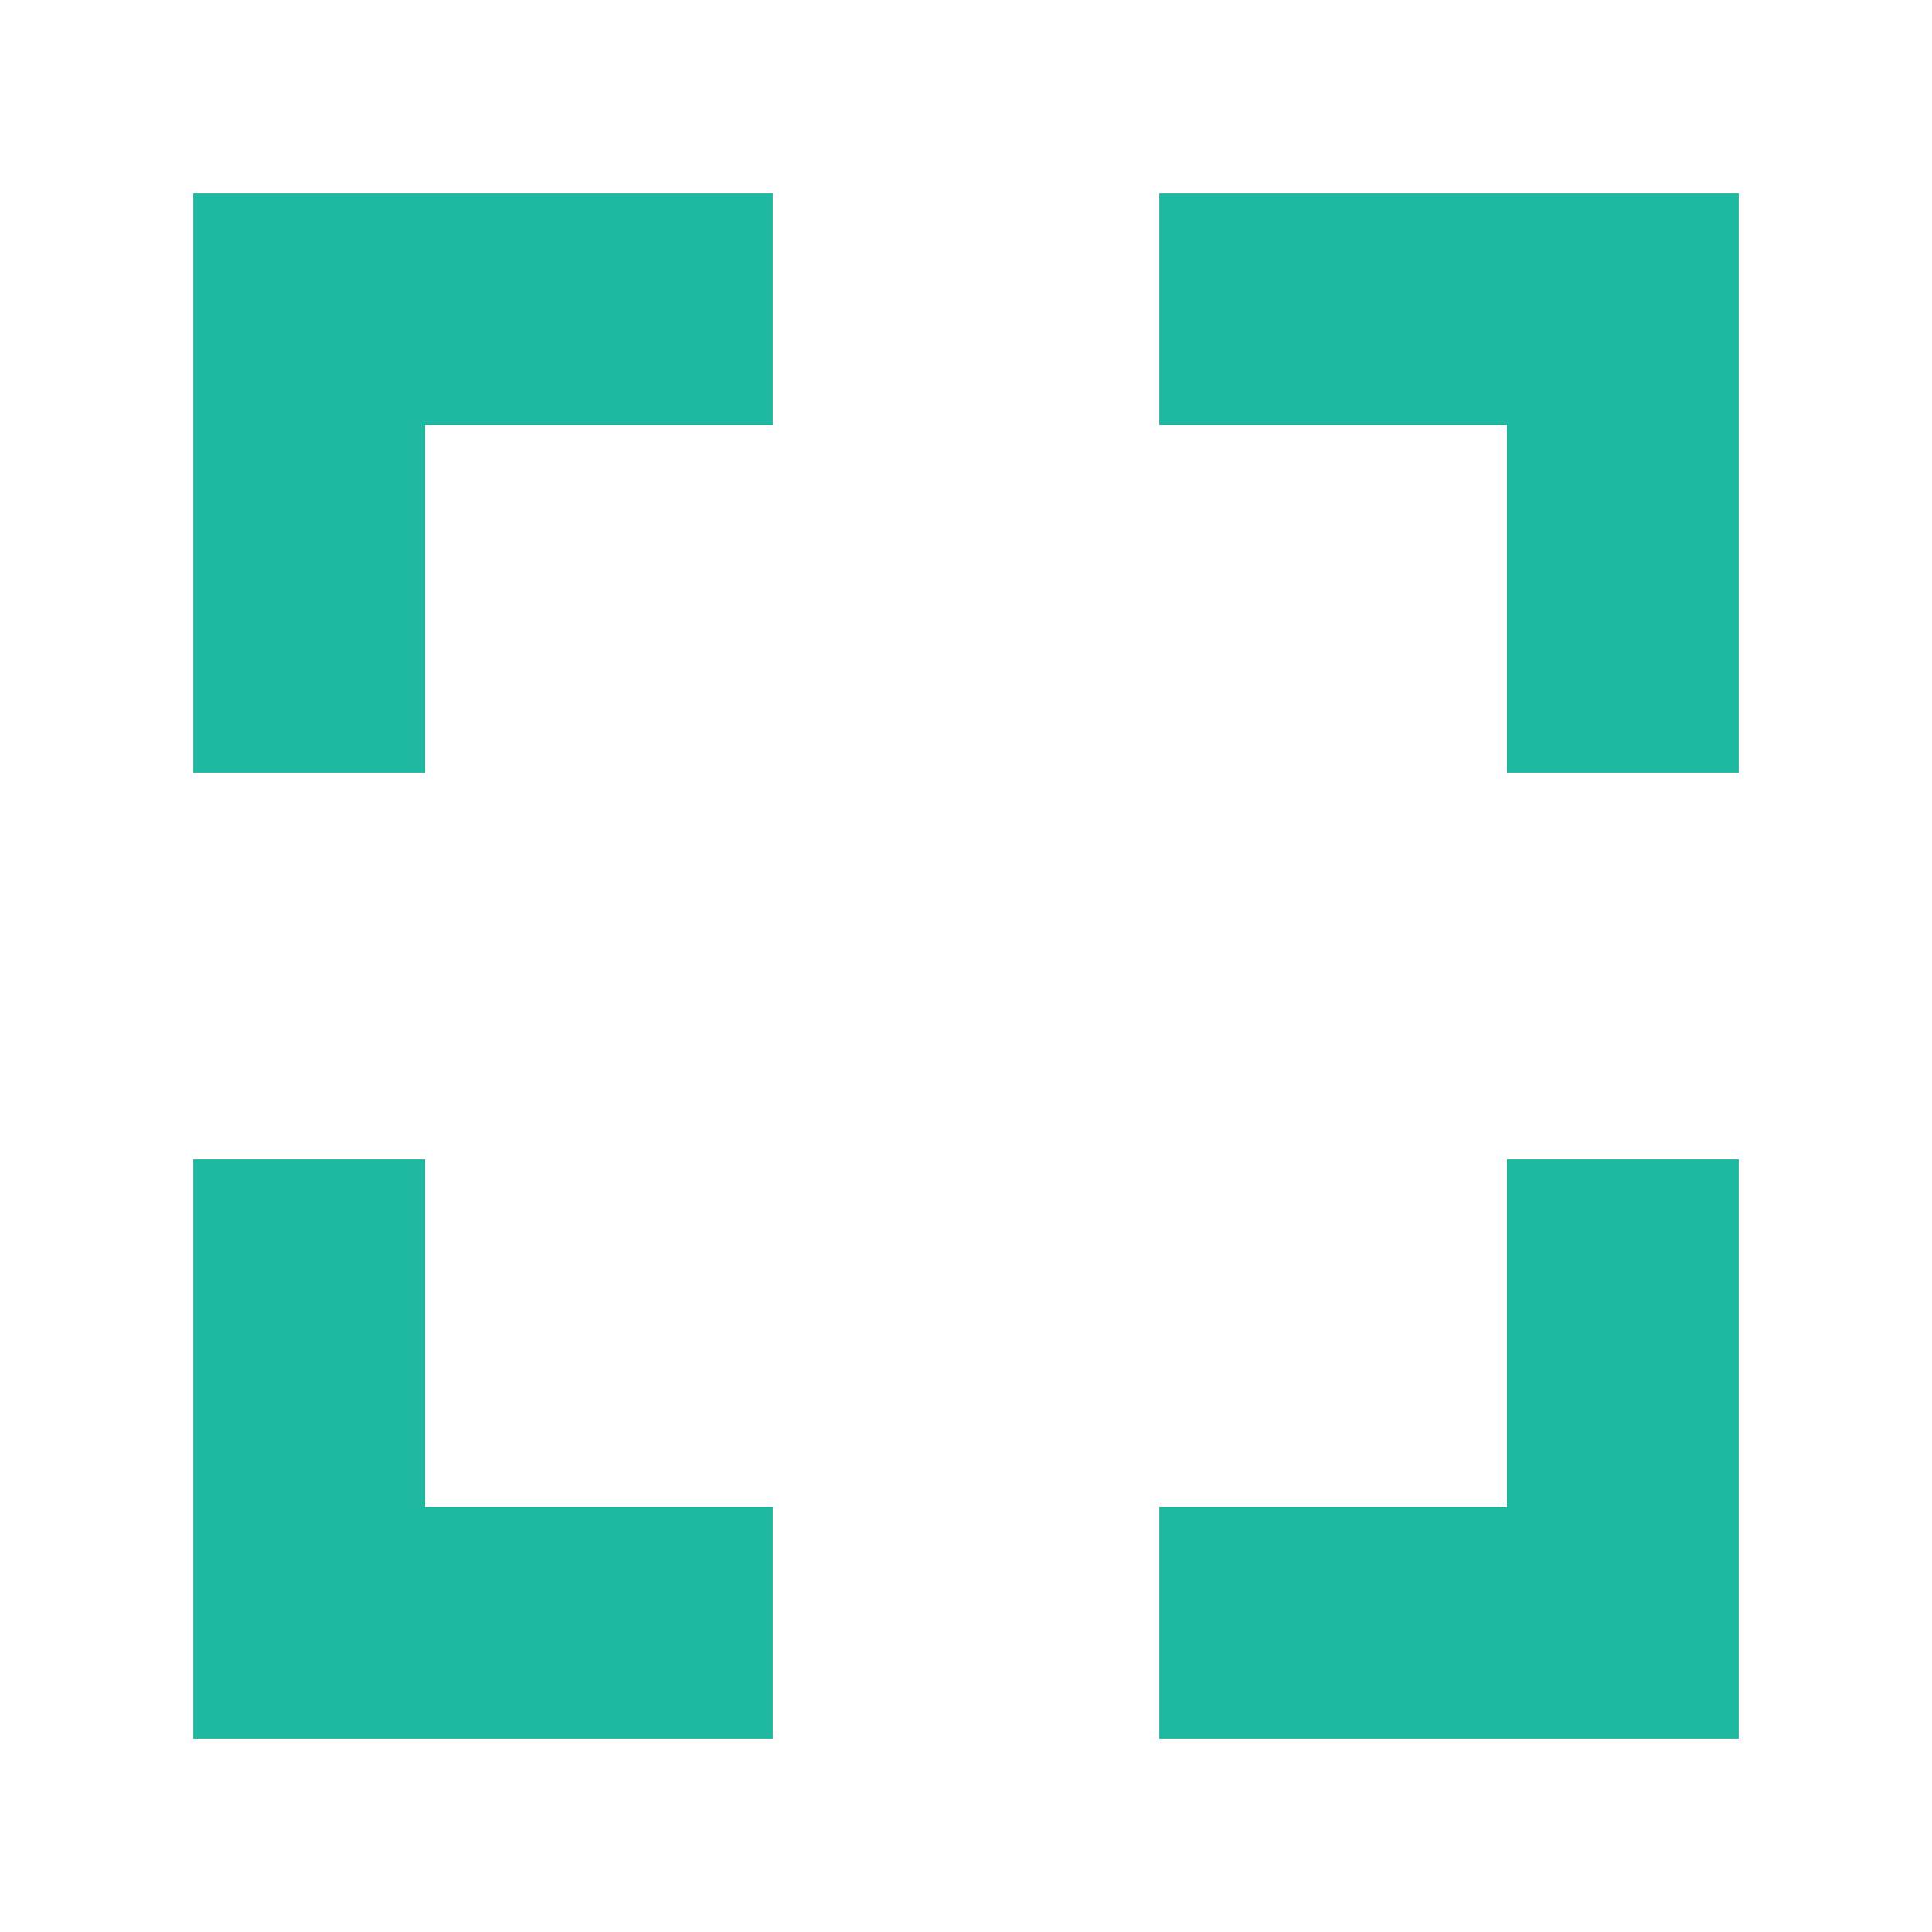
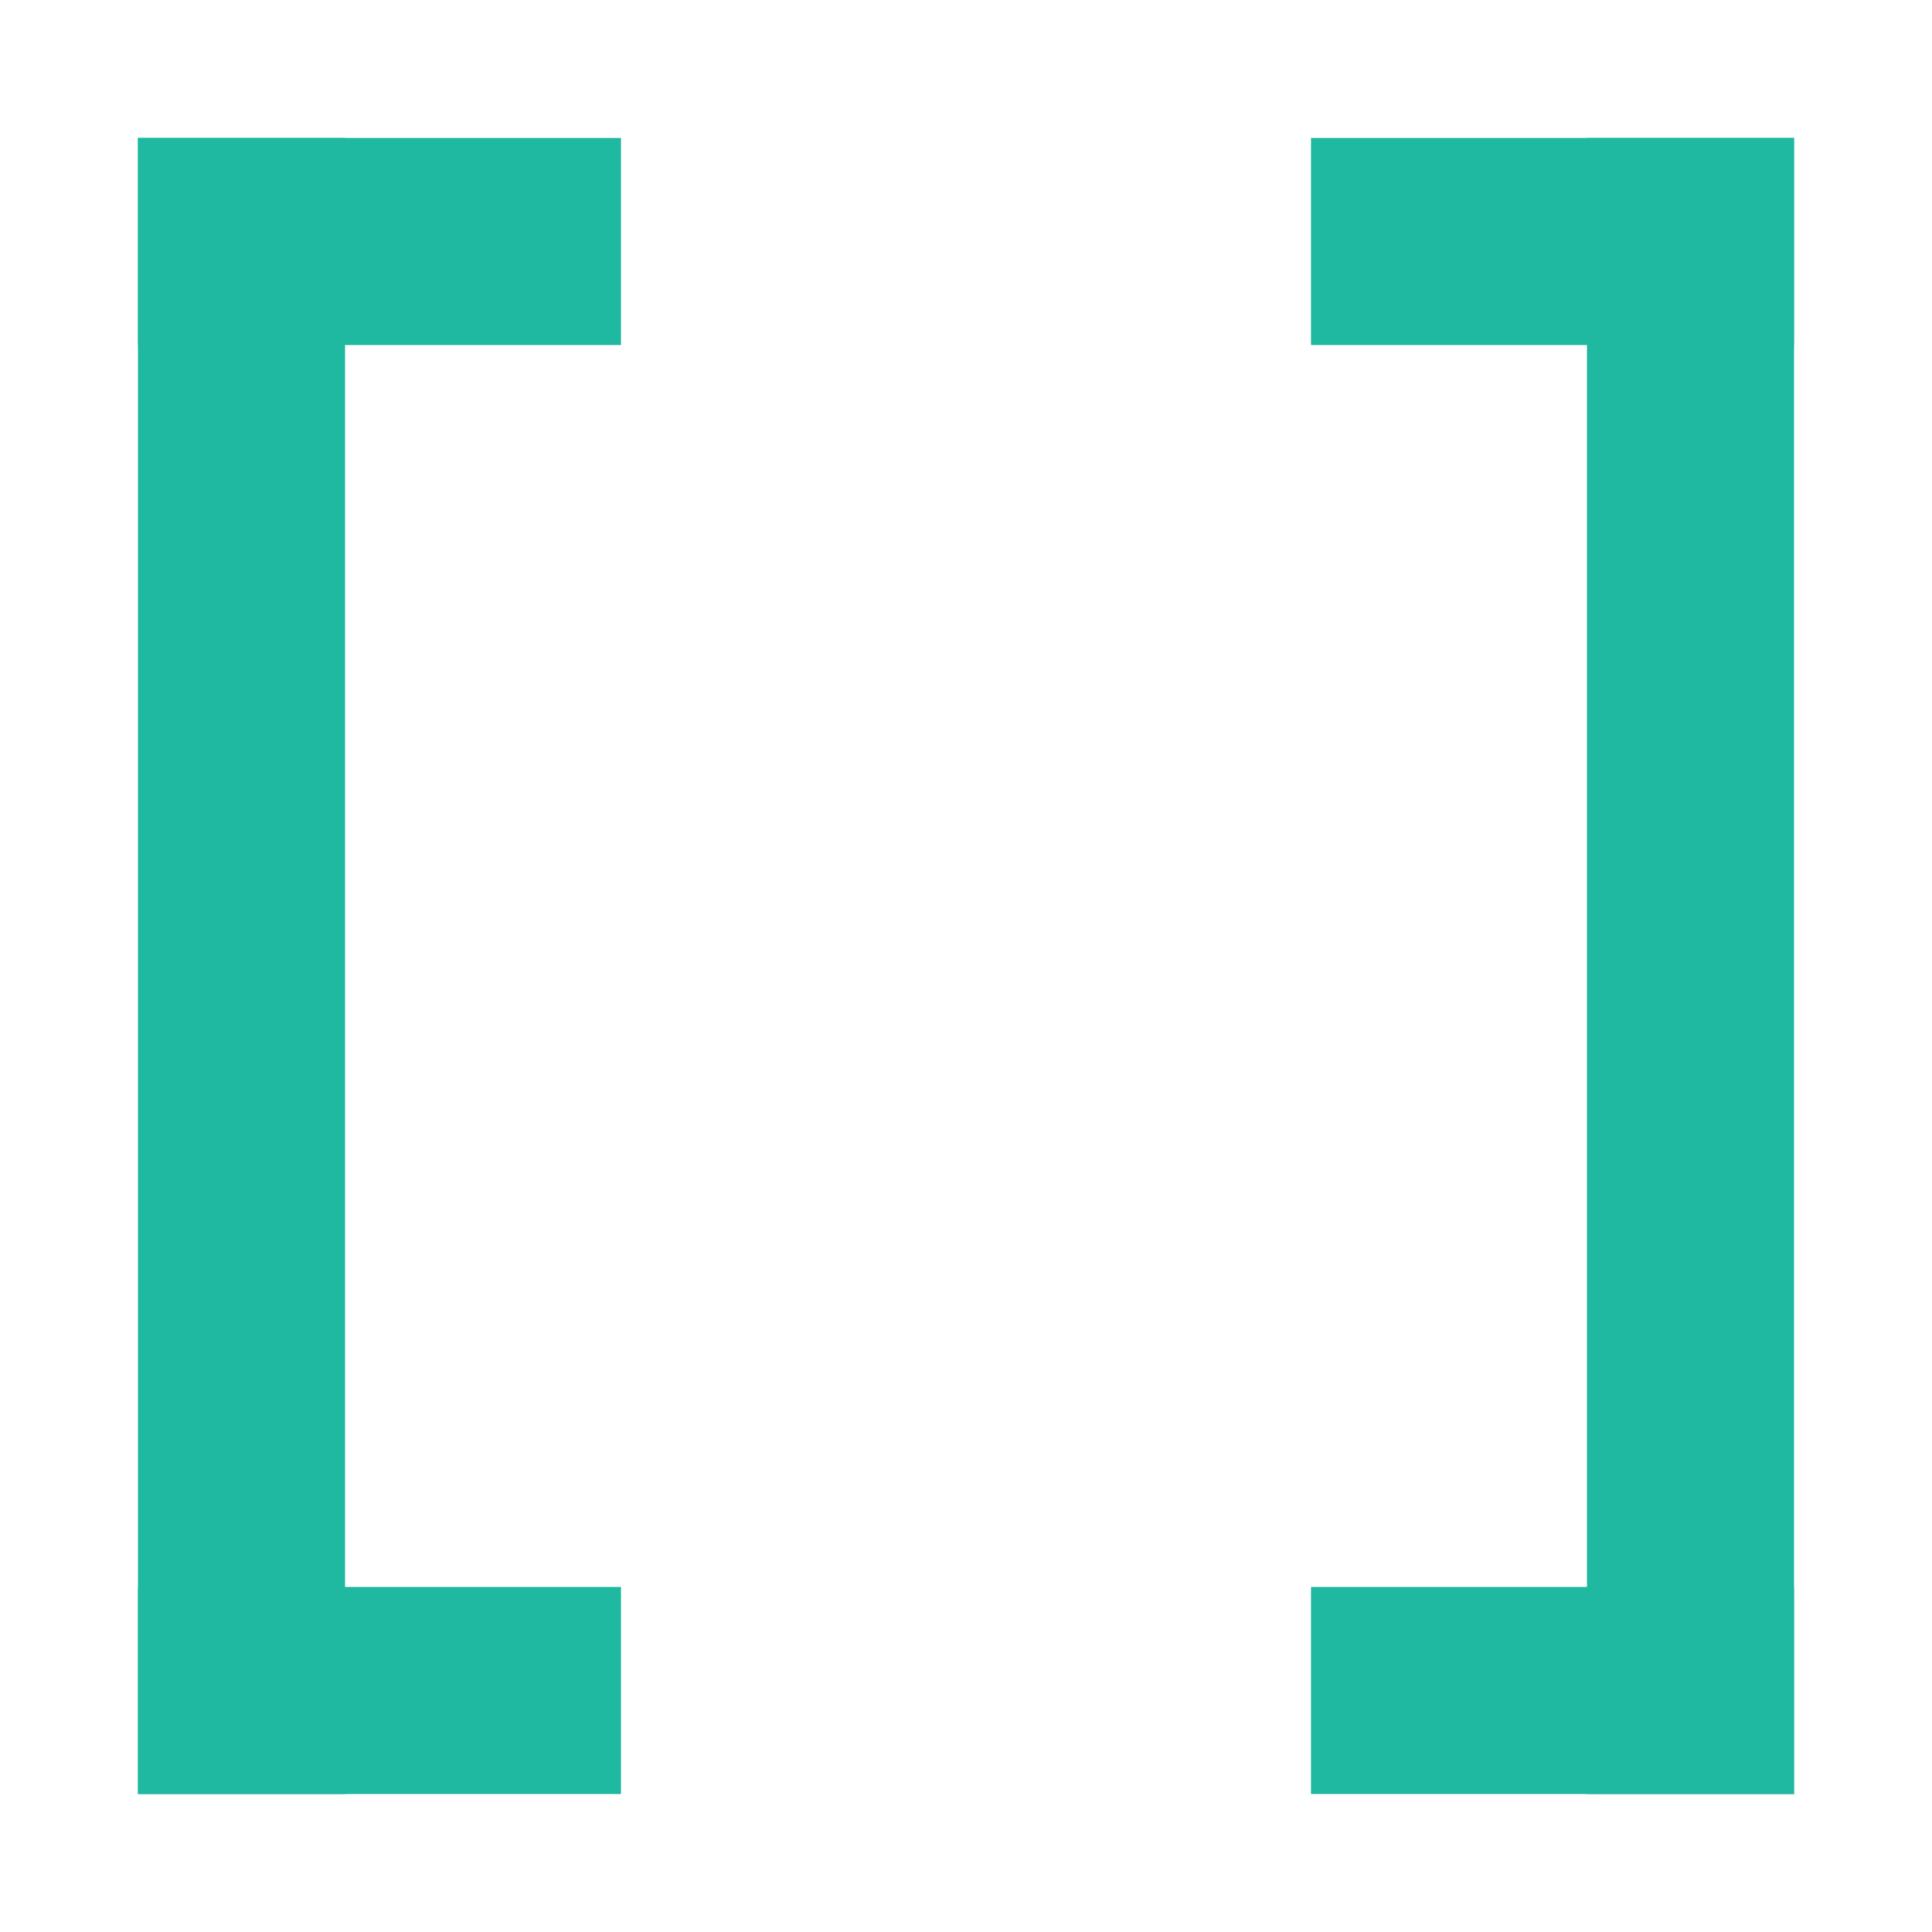
- <svg xmlns="http://www.w3.org/2000/svg" viewBox="0 0 100 100">
-   <rect x="10" y="10" width="30" height="12" fill="#1FB8A0" />
-   <rect x="10" y="10" width="12" height="30" fill="#1FB8A0" />
-   <rect x="60" y="10" width="30" height="12" fill="#1FB8A0" />
-   <rect x="78" y="10" width="12" height="30" fill="#1FB8A0" />
-   <rect x="10" y="78" width="30" height="12" fill="#1FB8A0" />
-   <rect x="10" y="60" width="12" height="30" fill="#1FB8A0" />
-   <rect x="60" y="78" width="30" height="12" fill="#1FB8A0" />
-   <rect x="78" y="60" width="12" height="30" fill="#1FB8A0" />
+ <svg xmlns="http://www.w3.org/2000/svg" viewBox="0 0 56 56">
+   <rect x="4" y="4" width="14" height="6" fill="#1FB8A0" />
+   <rect x="4" y="4" width="6" height="48" fill="#1FB8A0" />
+   <rect x="4" y="46" width="14" height="6" fill="#1FB8A0" />
+   <rect x="38" y="4" width="14" height="6" fill="#1FB8A0" />
+   <rect x="46" y="4" width="6" height="48" fill="#1FB8A0" />
+   <rect x="38" y="46" width="14" height="6" fill="#1FB8A0" />
</svg>
